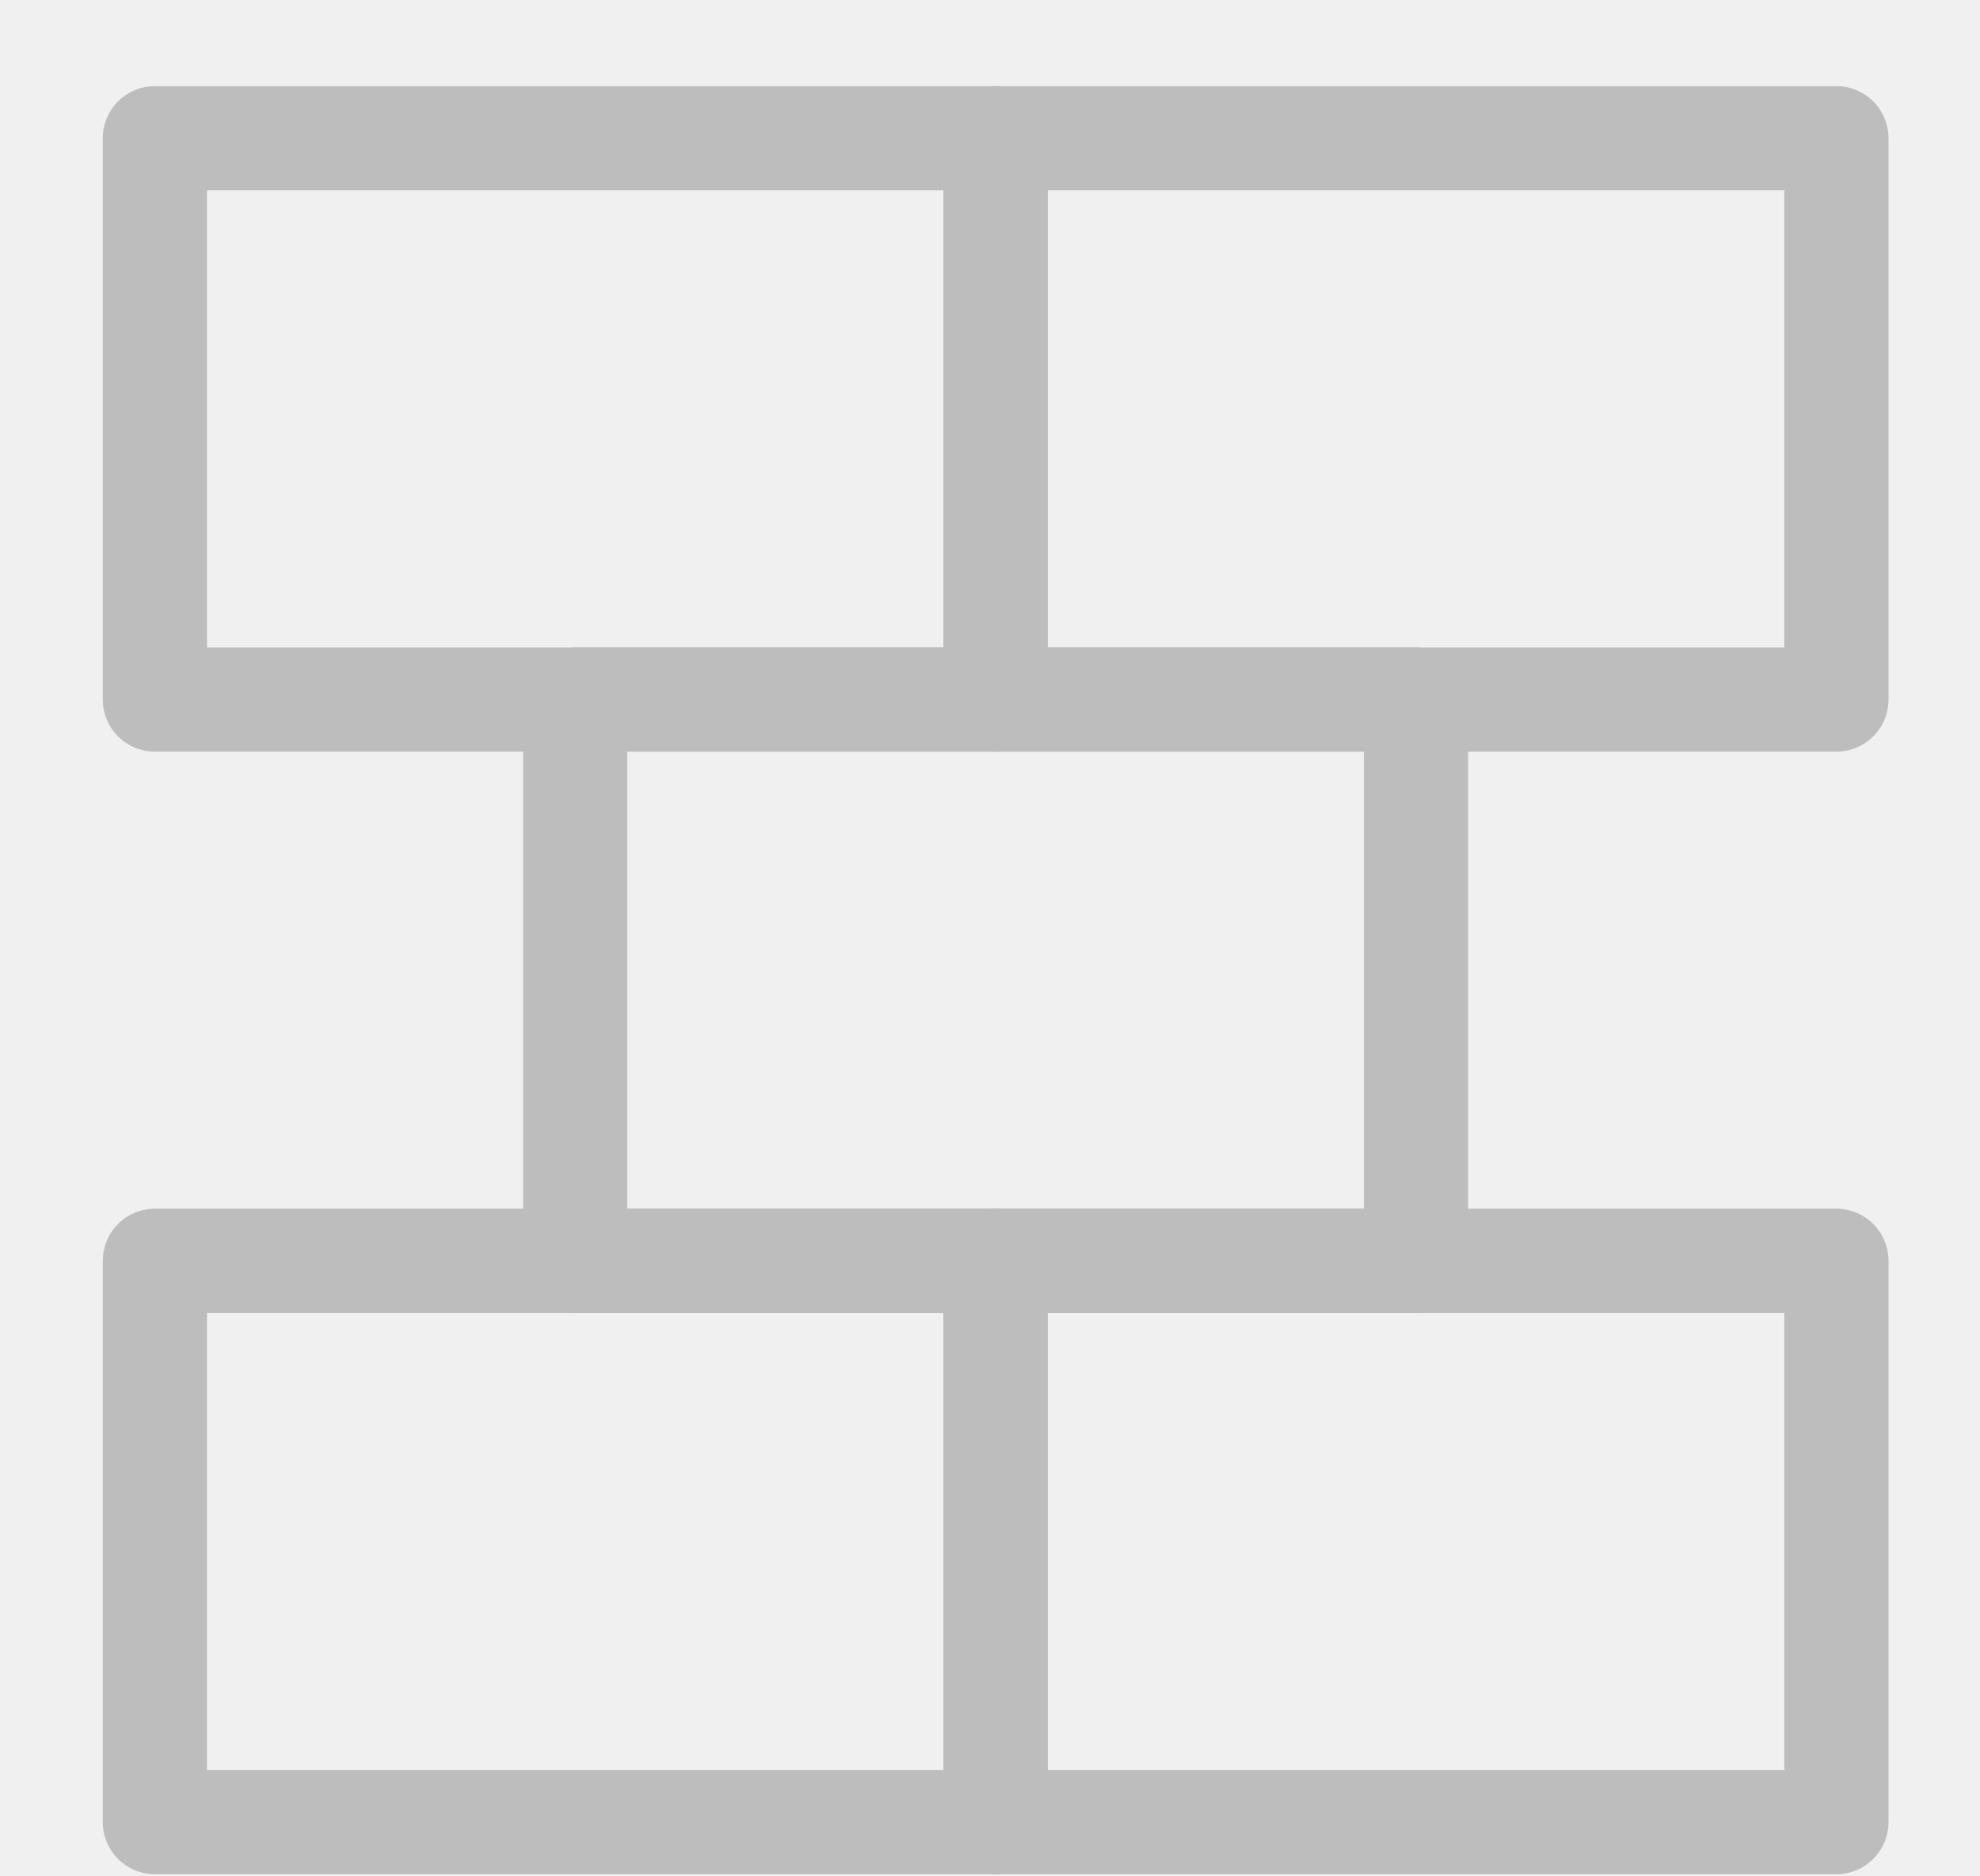
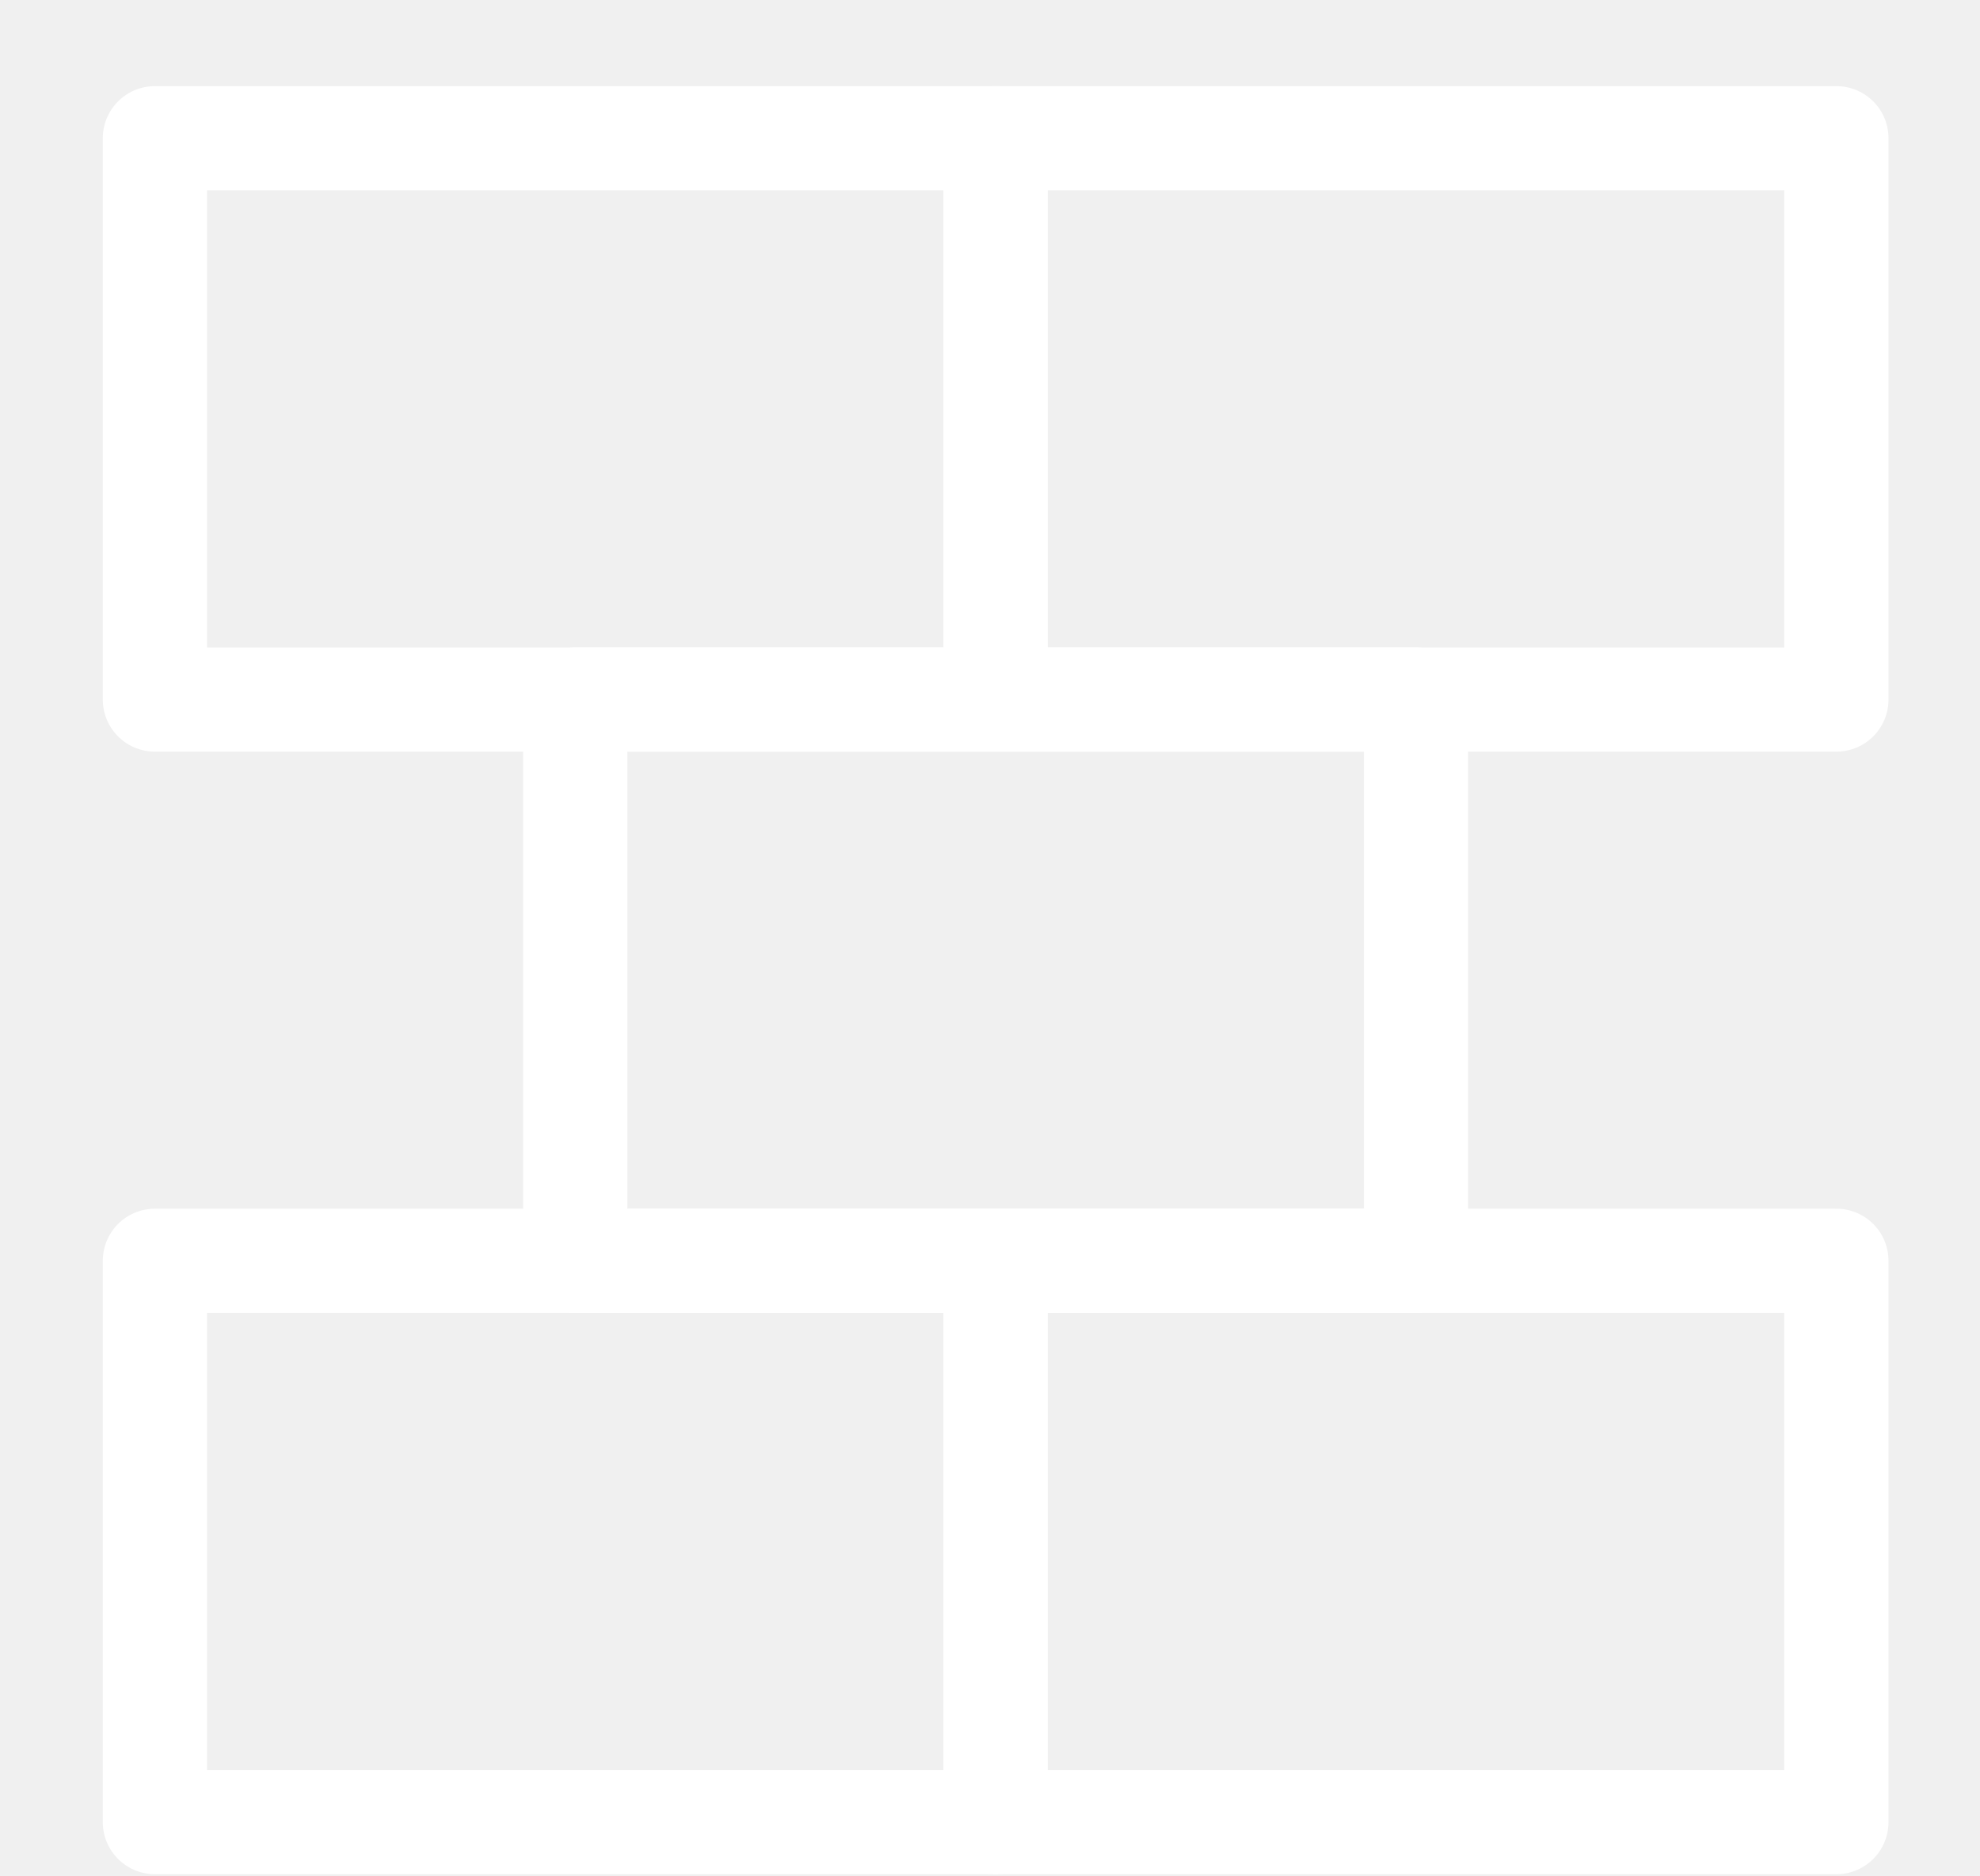
<svg xmlns="http://www.w3.org/2000/svg" width="19" height="18" viewBox="0 0 19 18" fill="none">
-   <path d="M8.068 0H0V5.387H8.068V0Z" transform="translate(1.48633 12.1002)" stroke="#BDBDBD" stroke-linecap="round" stroke-linejoin="round" />
-   <path d="M8.068 0H0V5.387H8.068V0Z" transform="translate(9.55396 12.1002)" stroke="#BDBDBD" stroke-linecap="round" stroke-linejoin="round" />
-   <path d="M8.068 0H0V5.387H8.068V0Z" transform="translate(1.48633 1.32666)" stroke="#BDBDBD" stroke-linecap="round" stroke-linejoin="round" />
-   <path d="M8.068 0H0V5.387H8.068V0Z" transform="translate(9.55396 1.32666)" stroke="#BDBDBD" stroke-linecap="round" stroke-linejoin="round" />
-   <path d="M8.068 0H0V5.387H8.068V0Z" transform="translate(5.52002 6.7135)" stroke="#BDBDBD" stroke-linecap="round" stroke-linejoin="round" />
+   <path d="M8.068 0H0V5.387H8.068V0Z" transform="translate(1.48633 12.1002)" stroke="#ffffff" stroke-linecap="round" stroke-linejoin="round" />
+   <path d="M8.068 0H0V5.387H8.068V0Z" transform="translate(9.55396 12.1002)" stroke="#ffffff" stroke-linecap="round" stroke-linejoin="round" />
+   <path d="M8.068 0H0V5.387H8.068V0Z" transform="translate(1.48633 1.32666)" stroke="#ffffff" stroke-linecap="round" stroke-linejoin="round" />
+   <path d="M8.068 0H0V5.387H8.068V0Z" transform="translate(9.55396 1.32666)" stroke="#ffffff" stroke-linecap="round" stroke-linejoin="round" />
+   <path d="M8.068 0H0V5.387H8.068V0Z" transform="translate(5.52002 6.7135)" stroke="#ffffff" stroke-linecap="round" stroke-linejoin="round" />
</svg>
